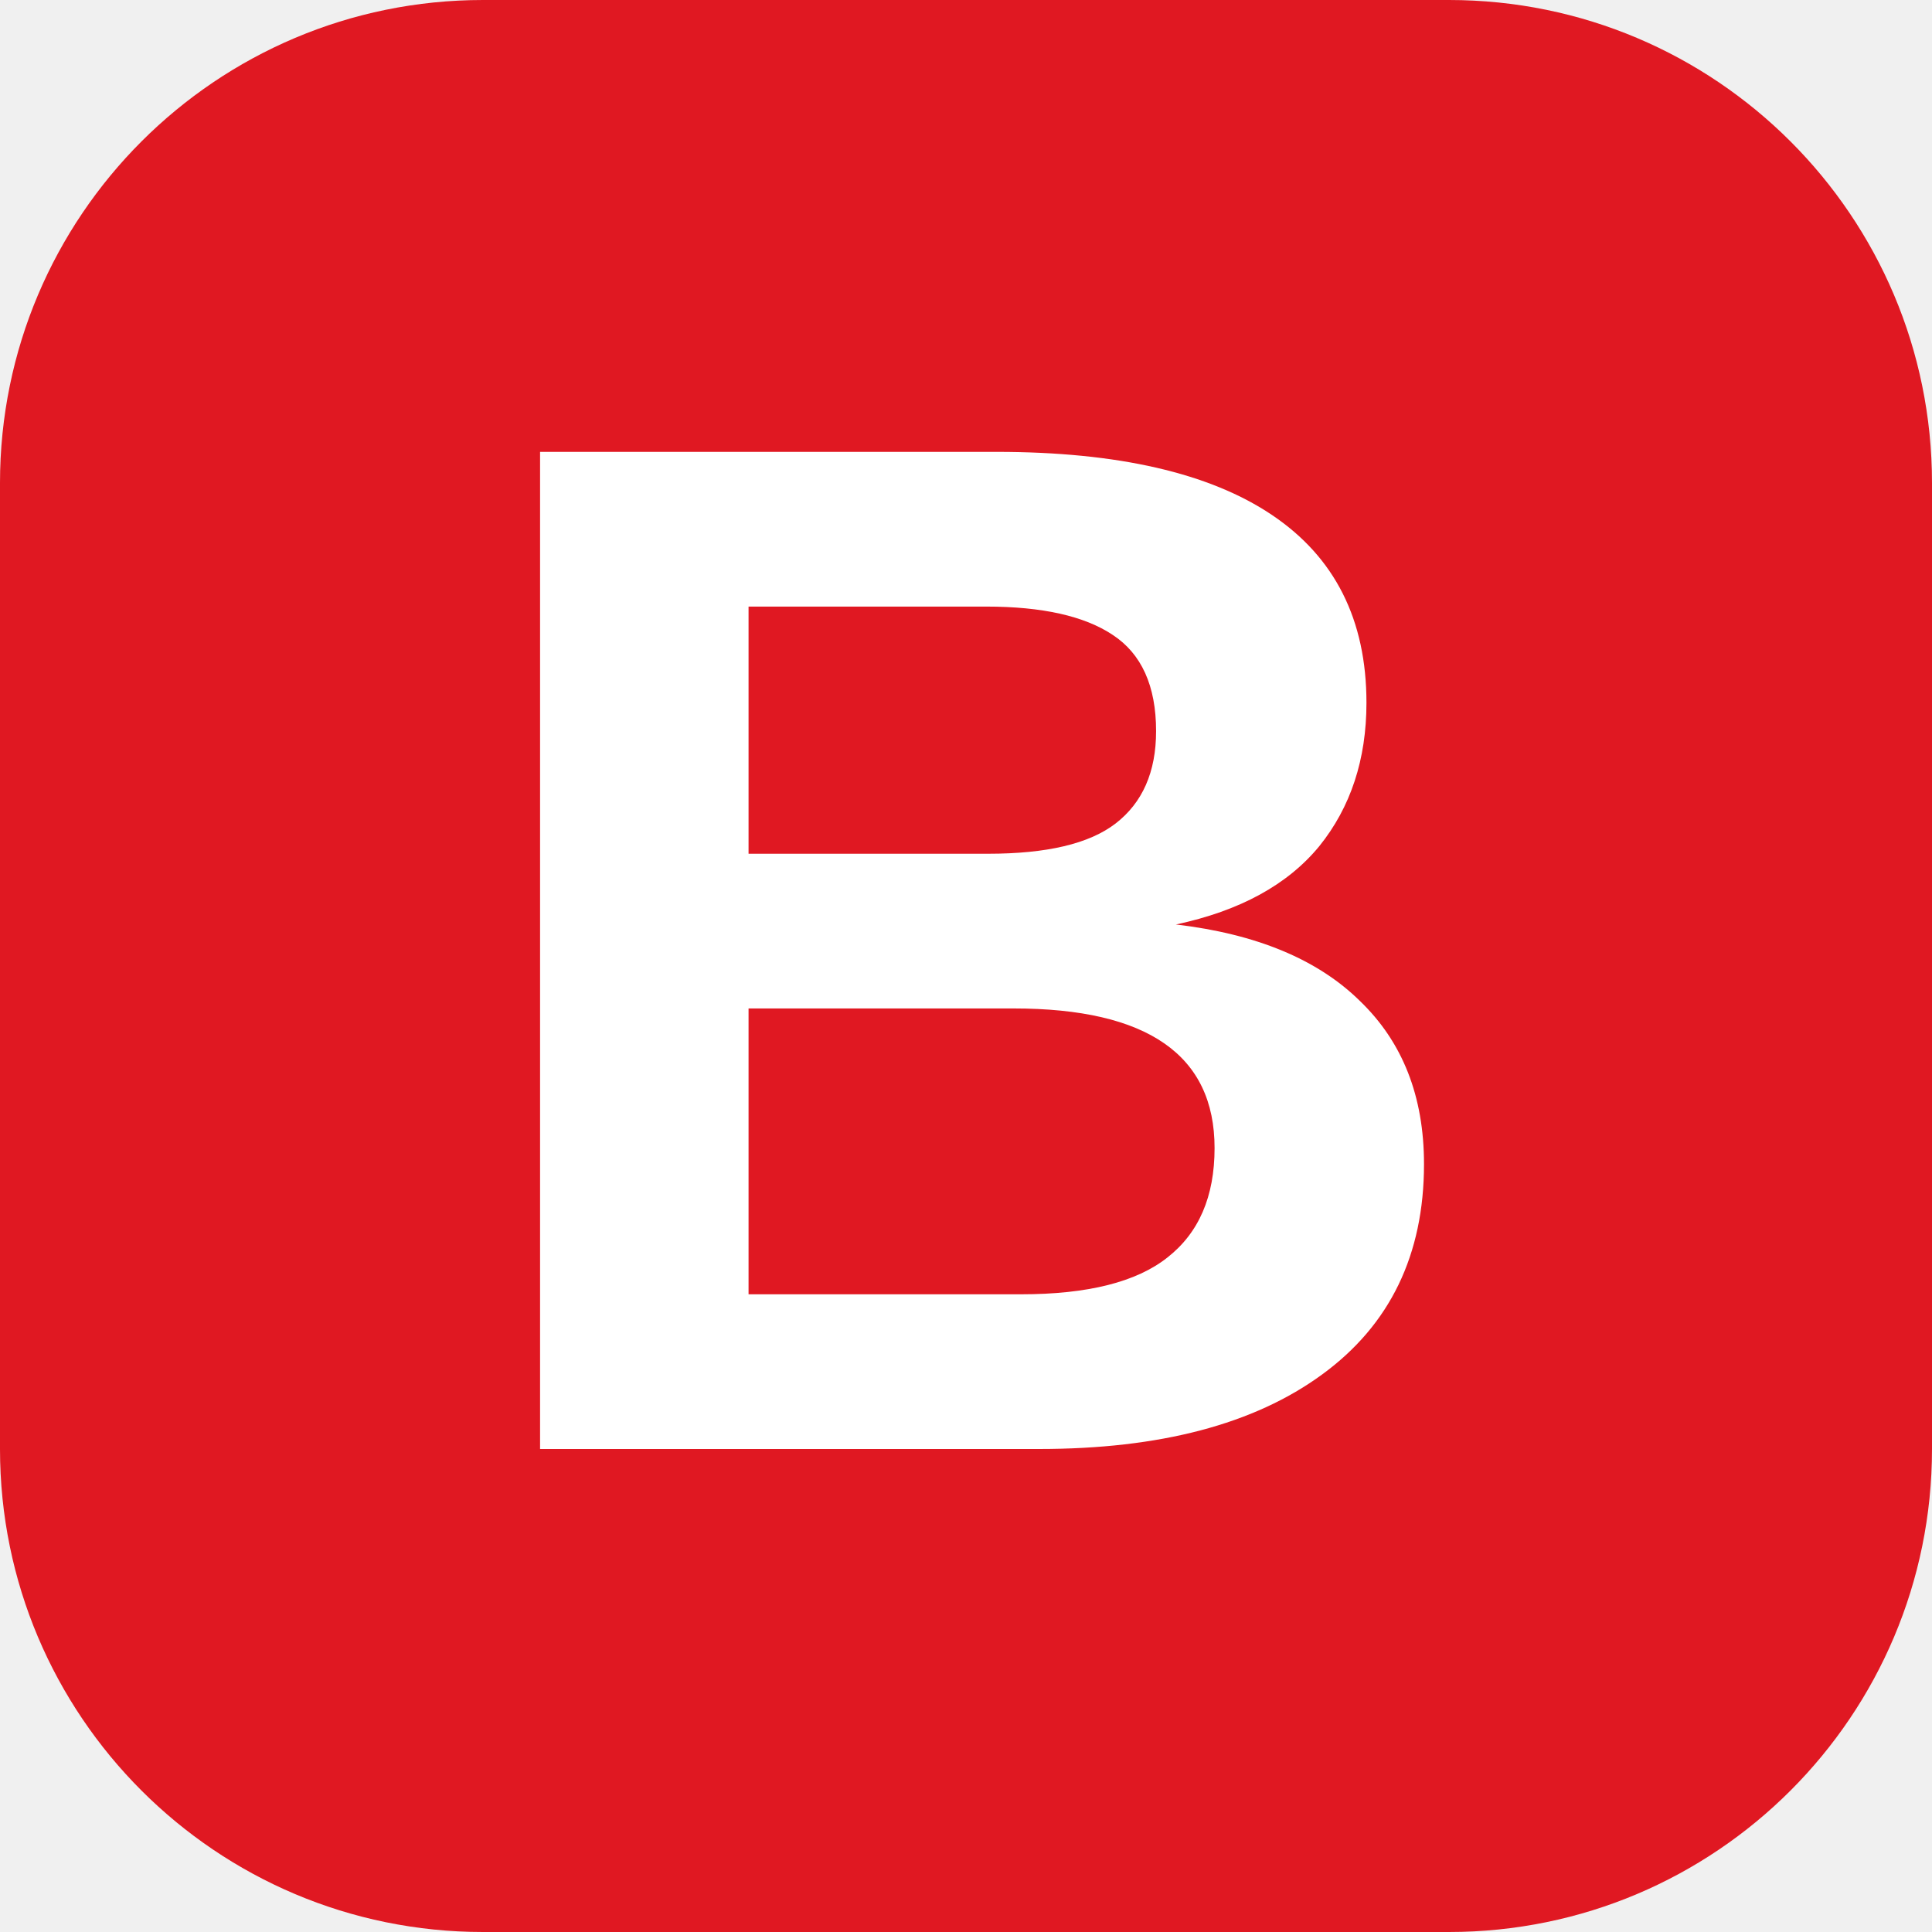
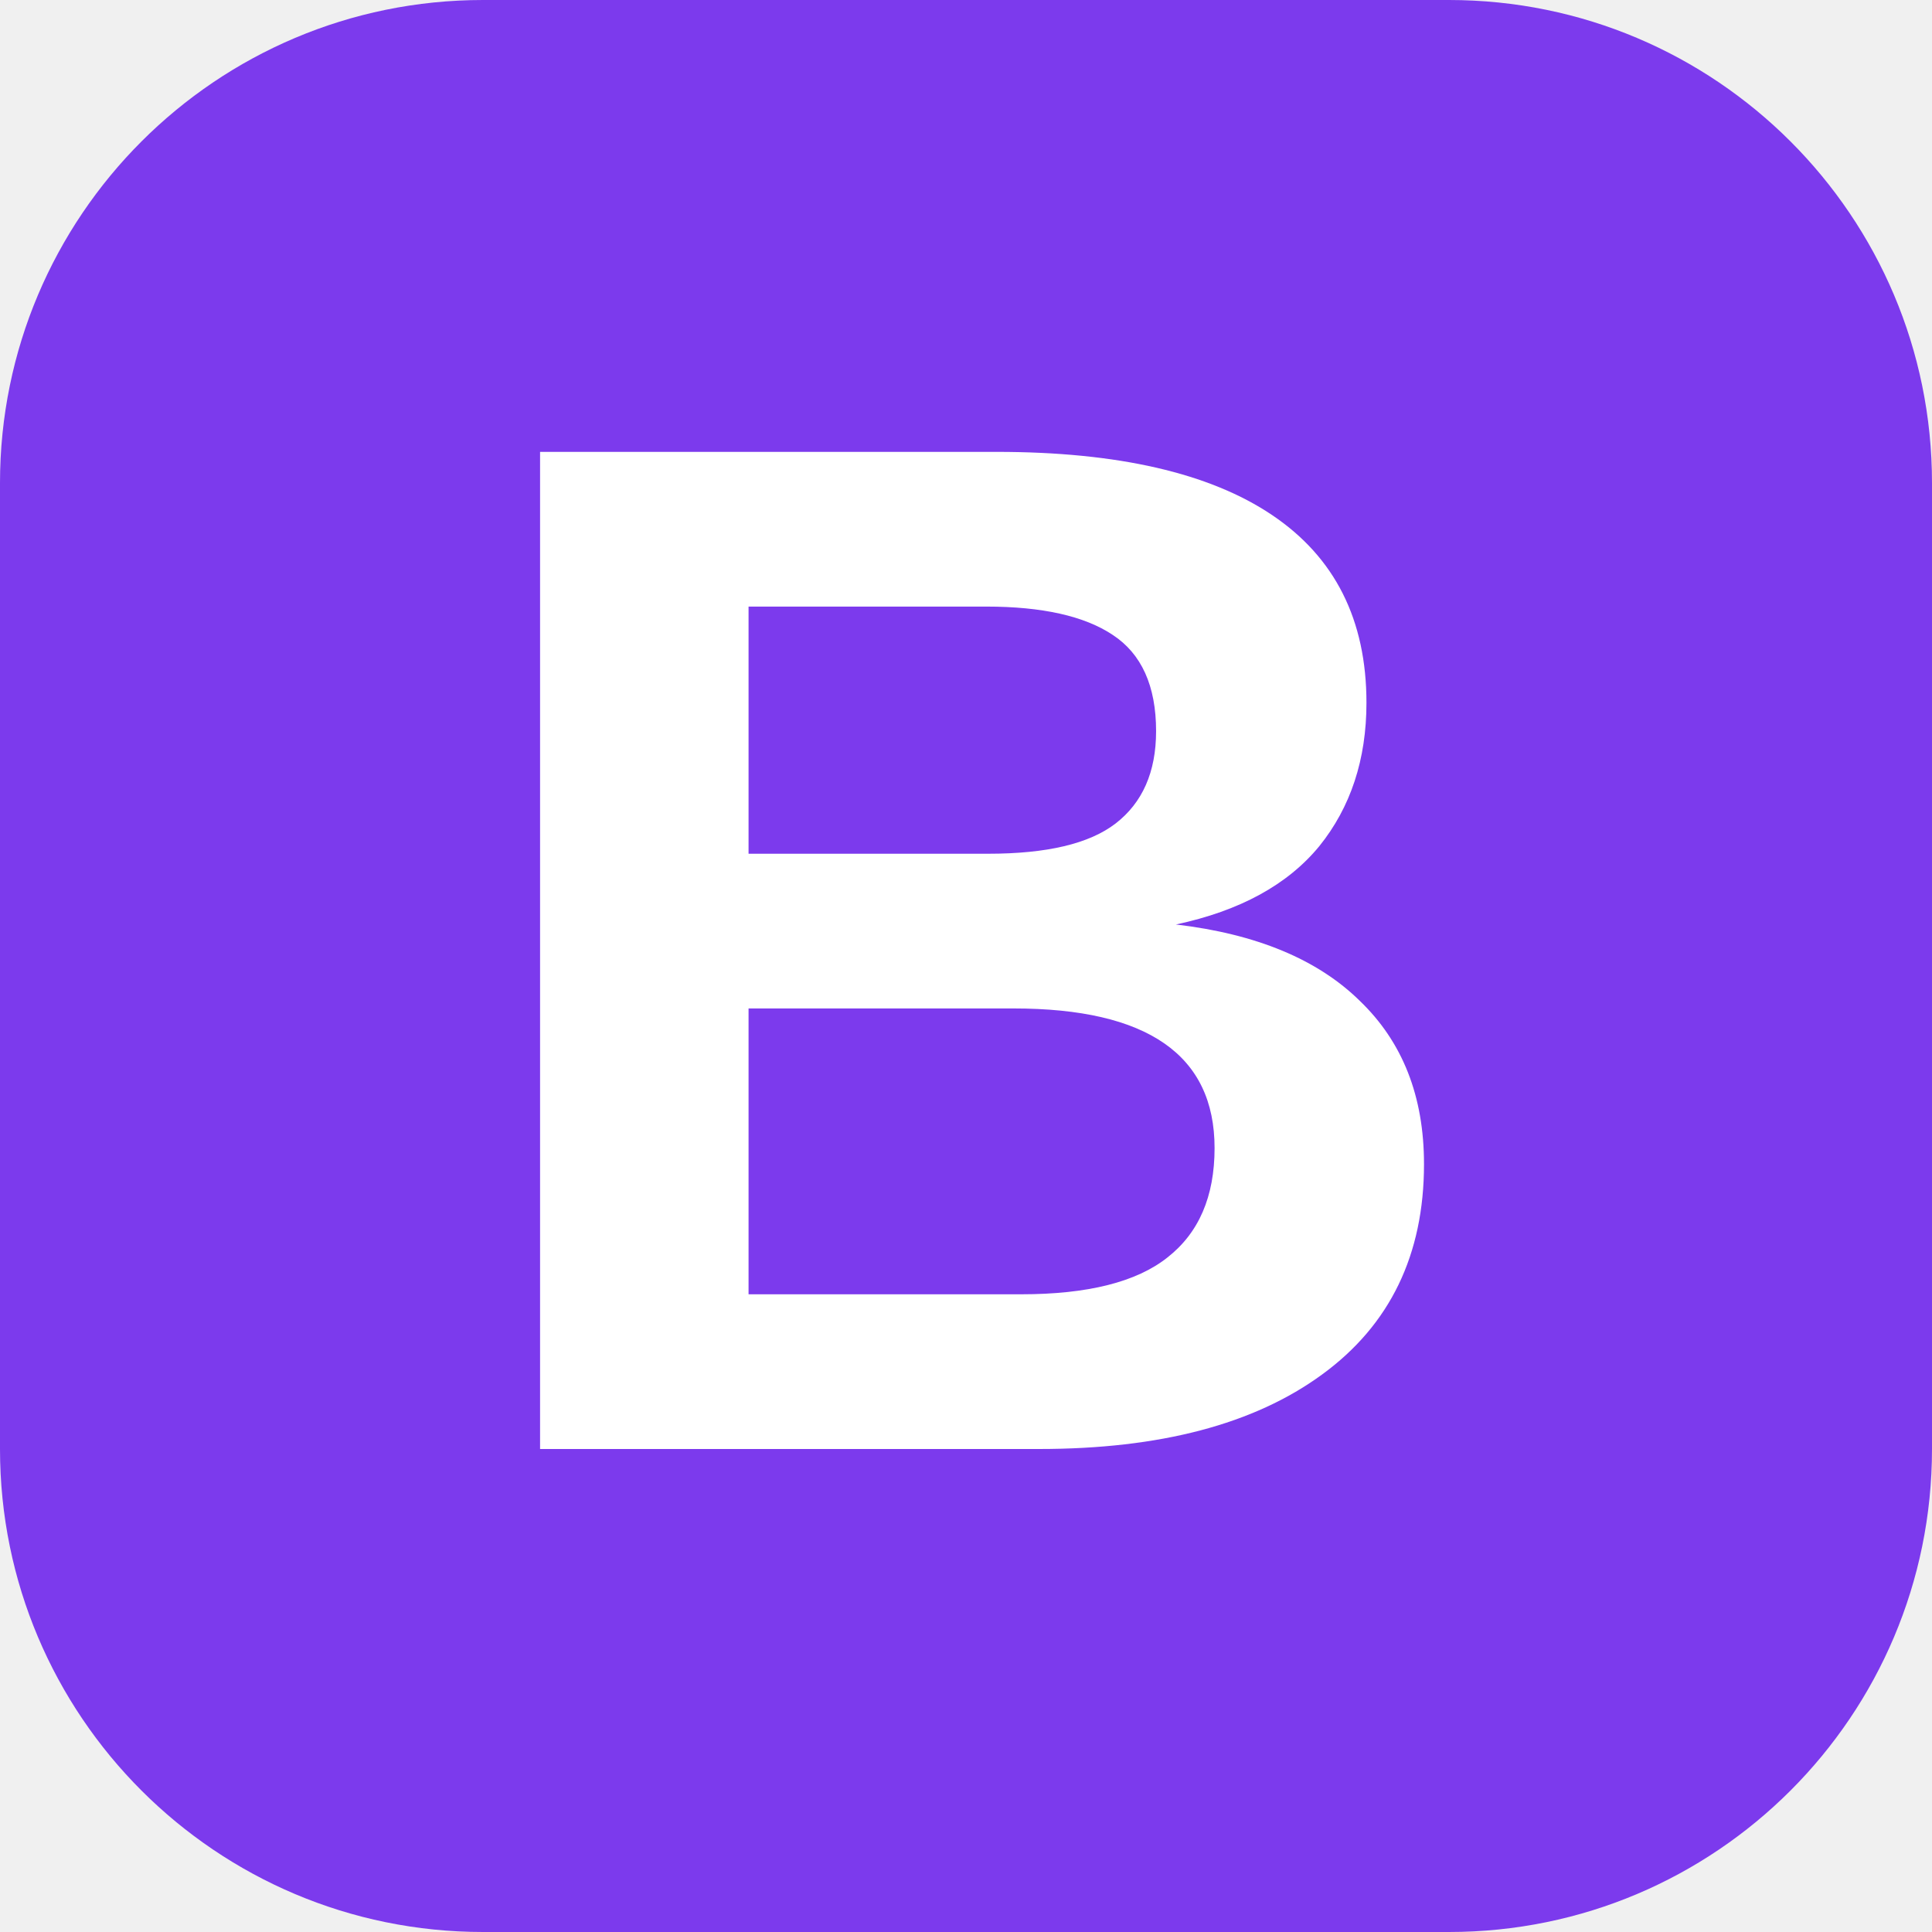
<svg xmlns="http://www.w3.org/2000/svg" viewBox="0 0 32 32">
-   <rect width="32" height="32" rx="8" fill="#e01822" />
+   <rect width="32" height="32" rx="8" fill="#7c3aed" />
  <text x="16" y="24" text-anchor="middle" font-family="Arial,sans-serif" font-size="24" font-weight="700" fill="#ffffff">B</text>
</svg>
